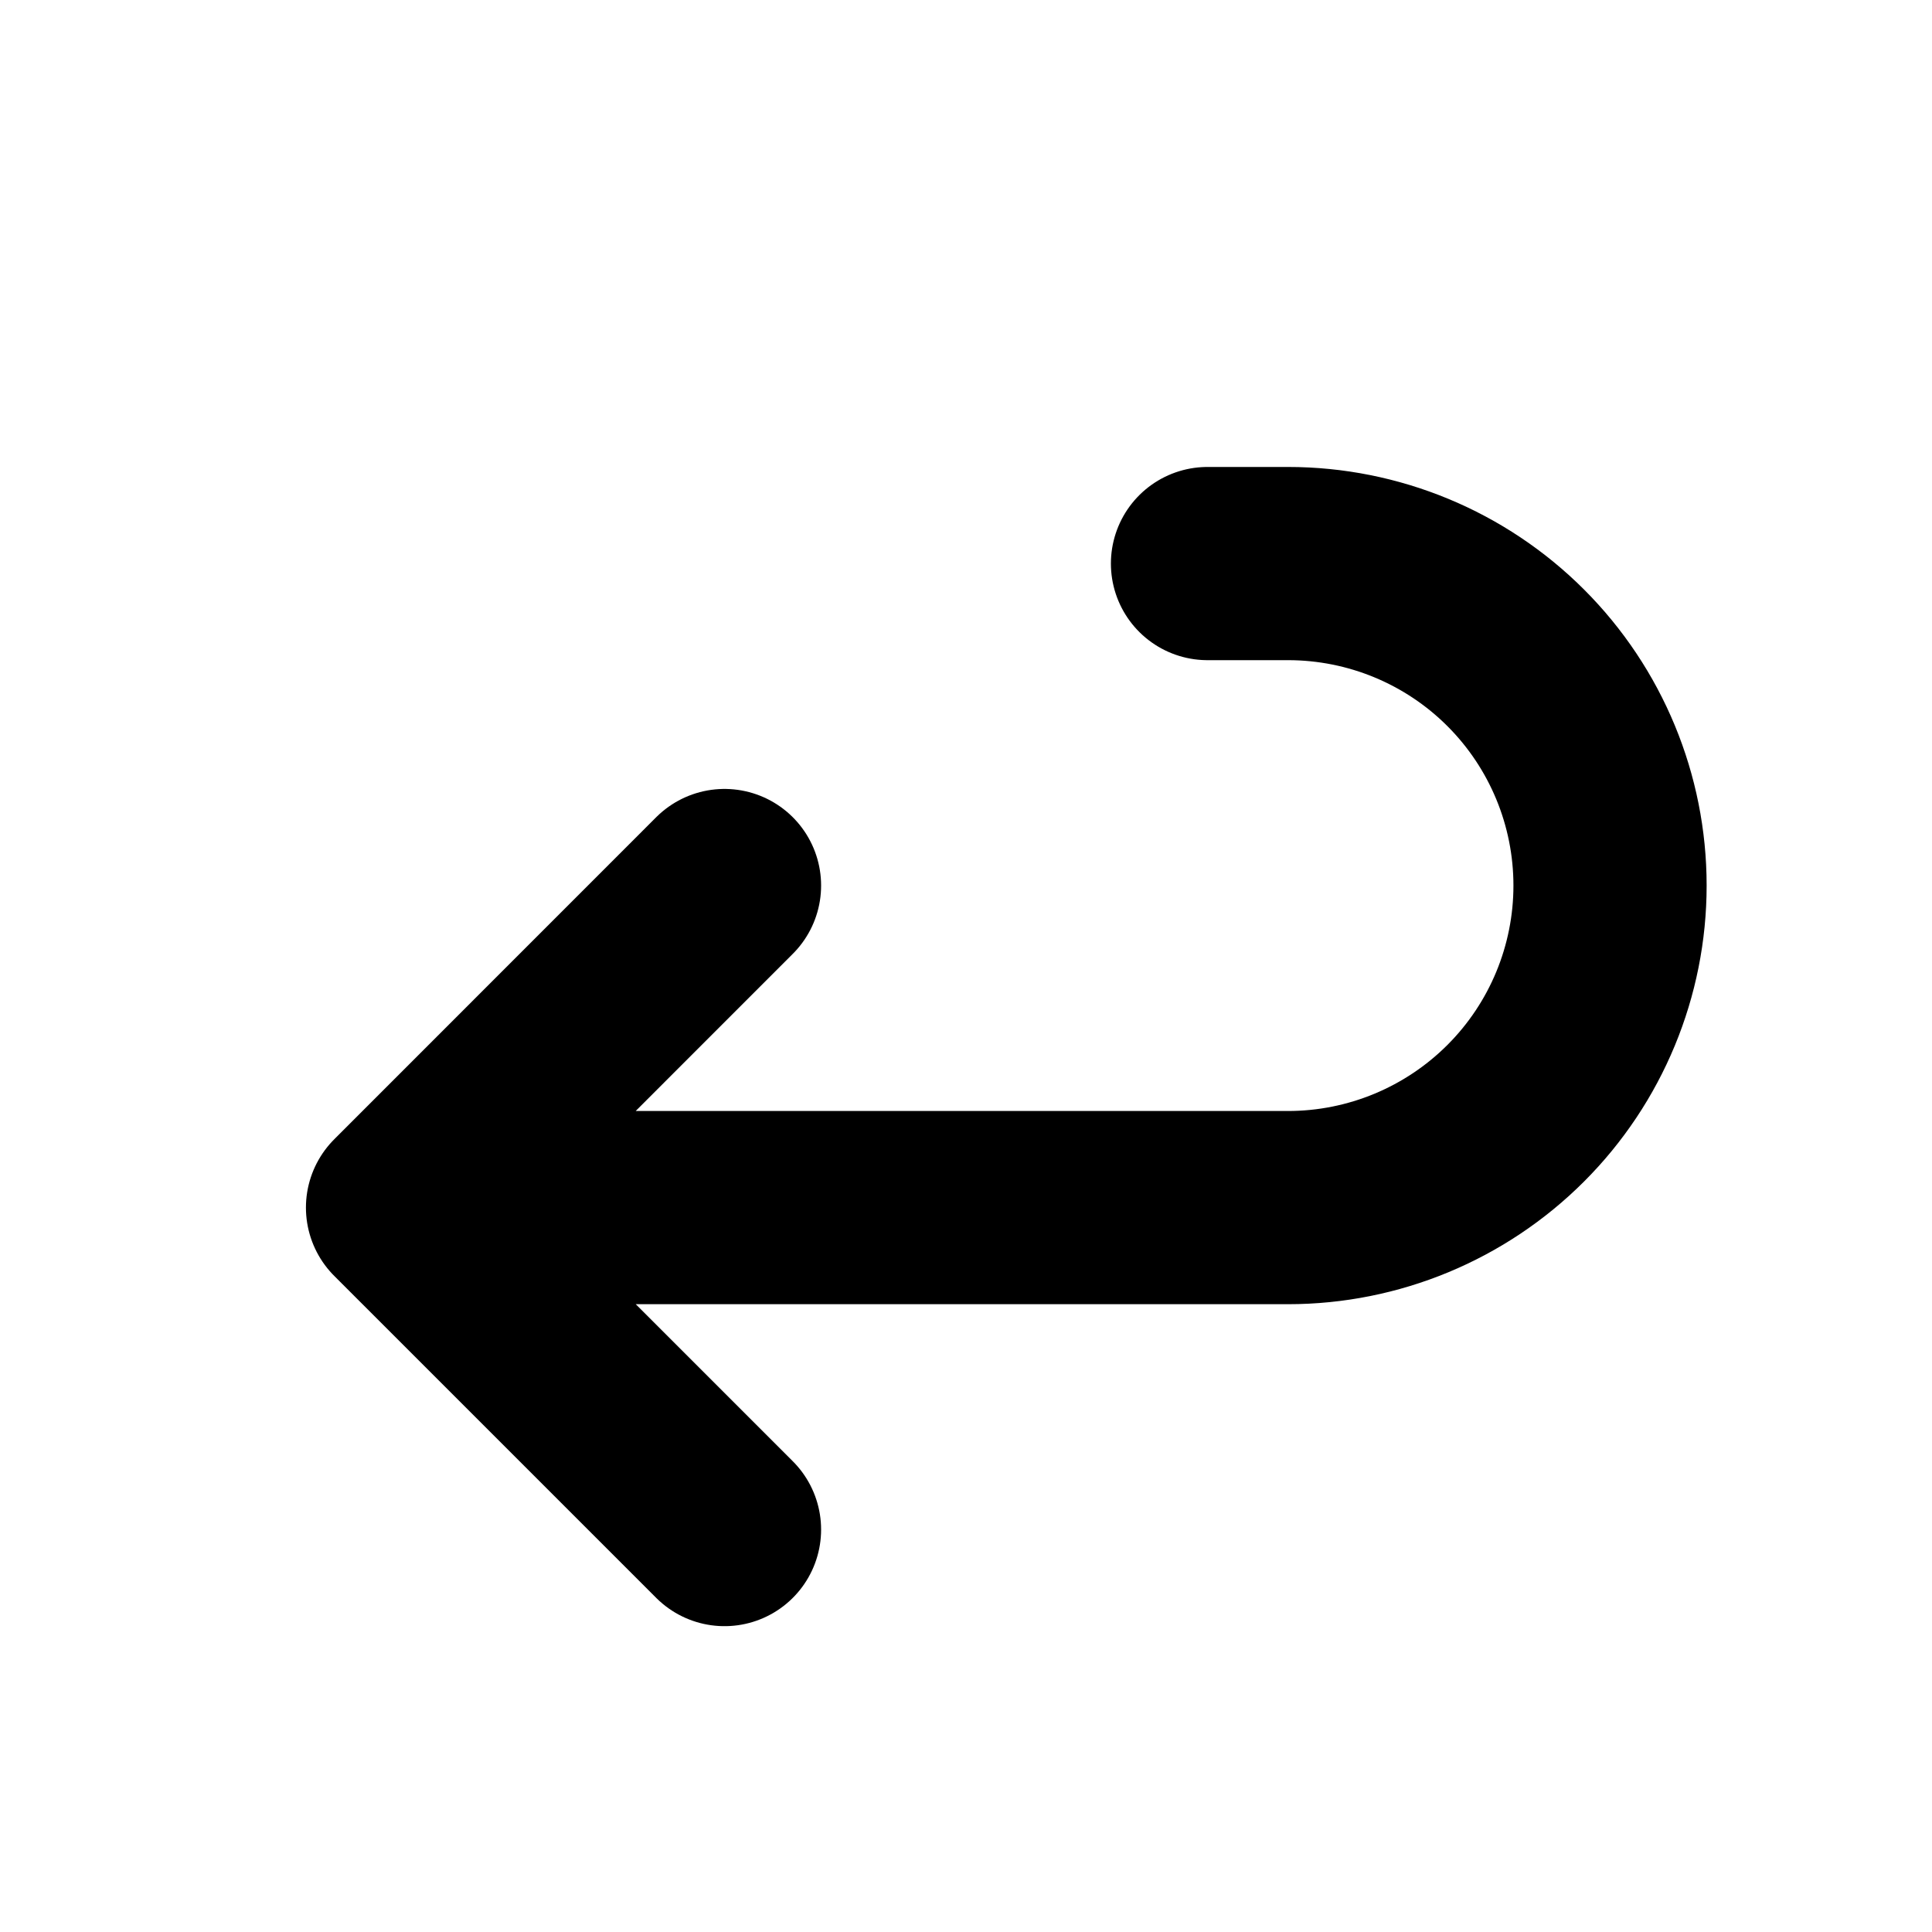
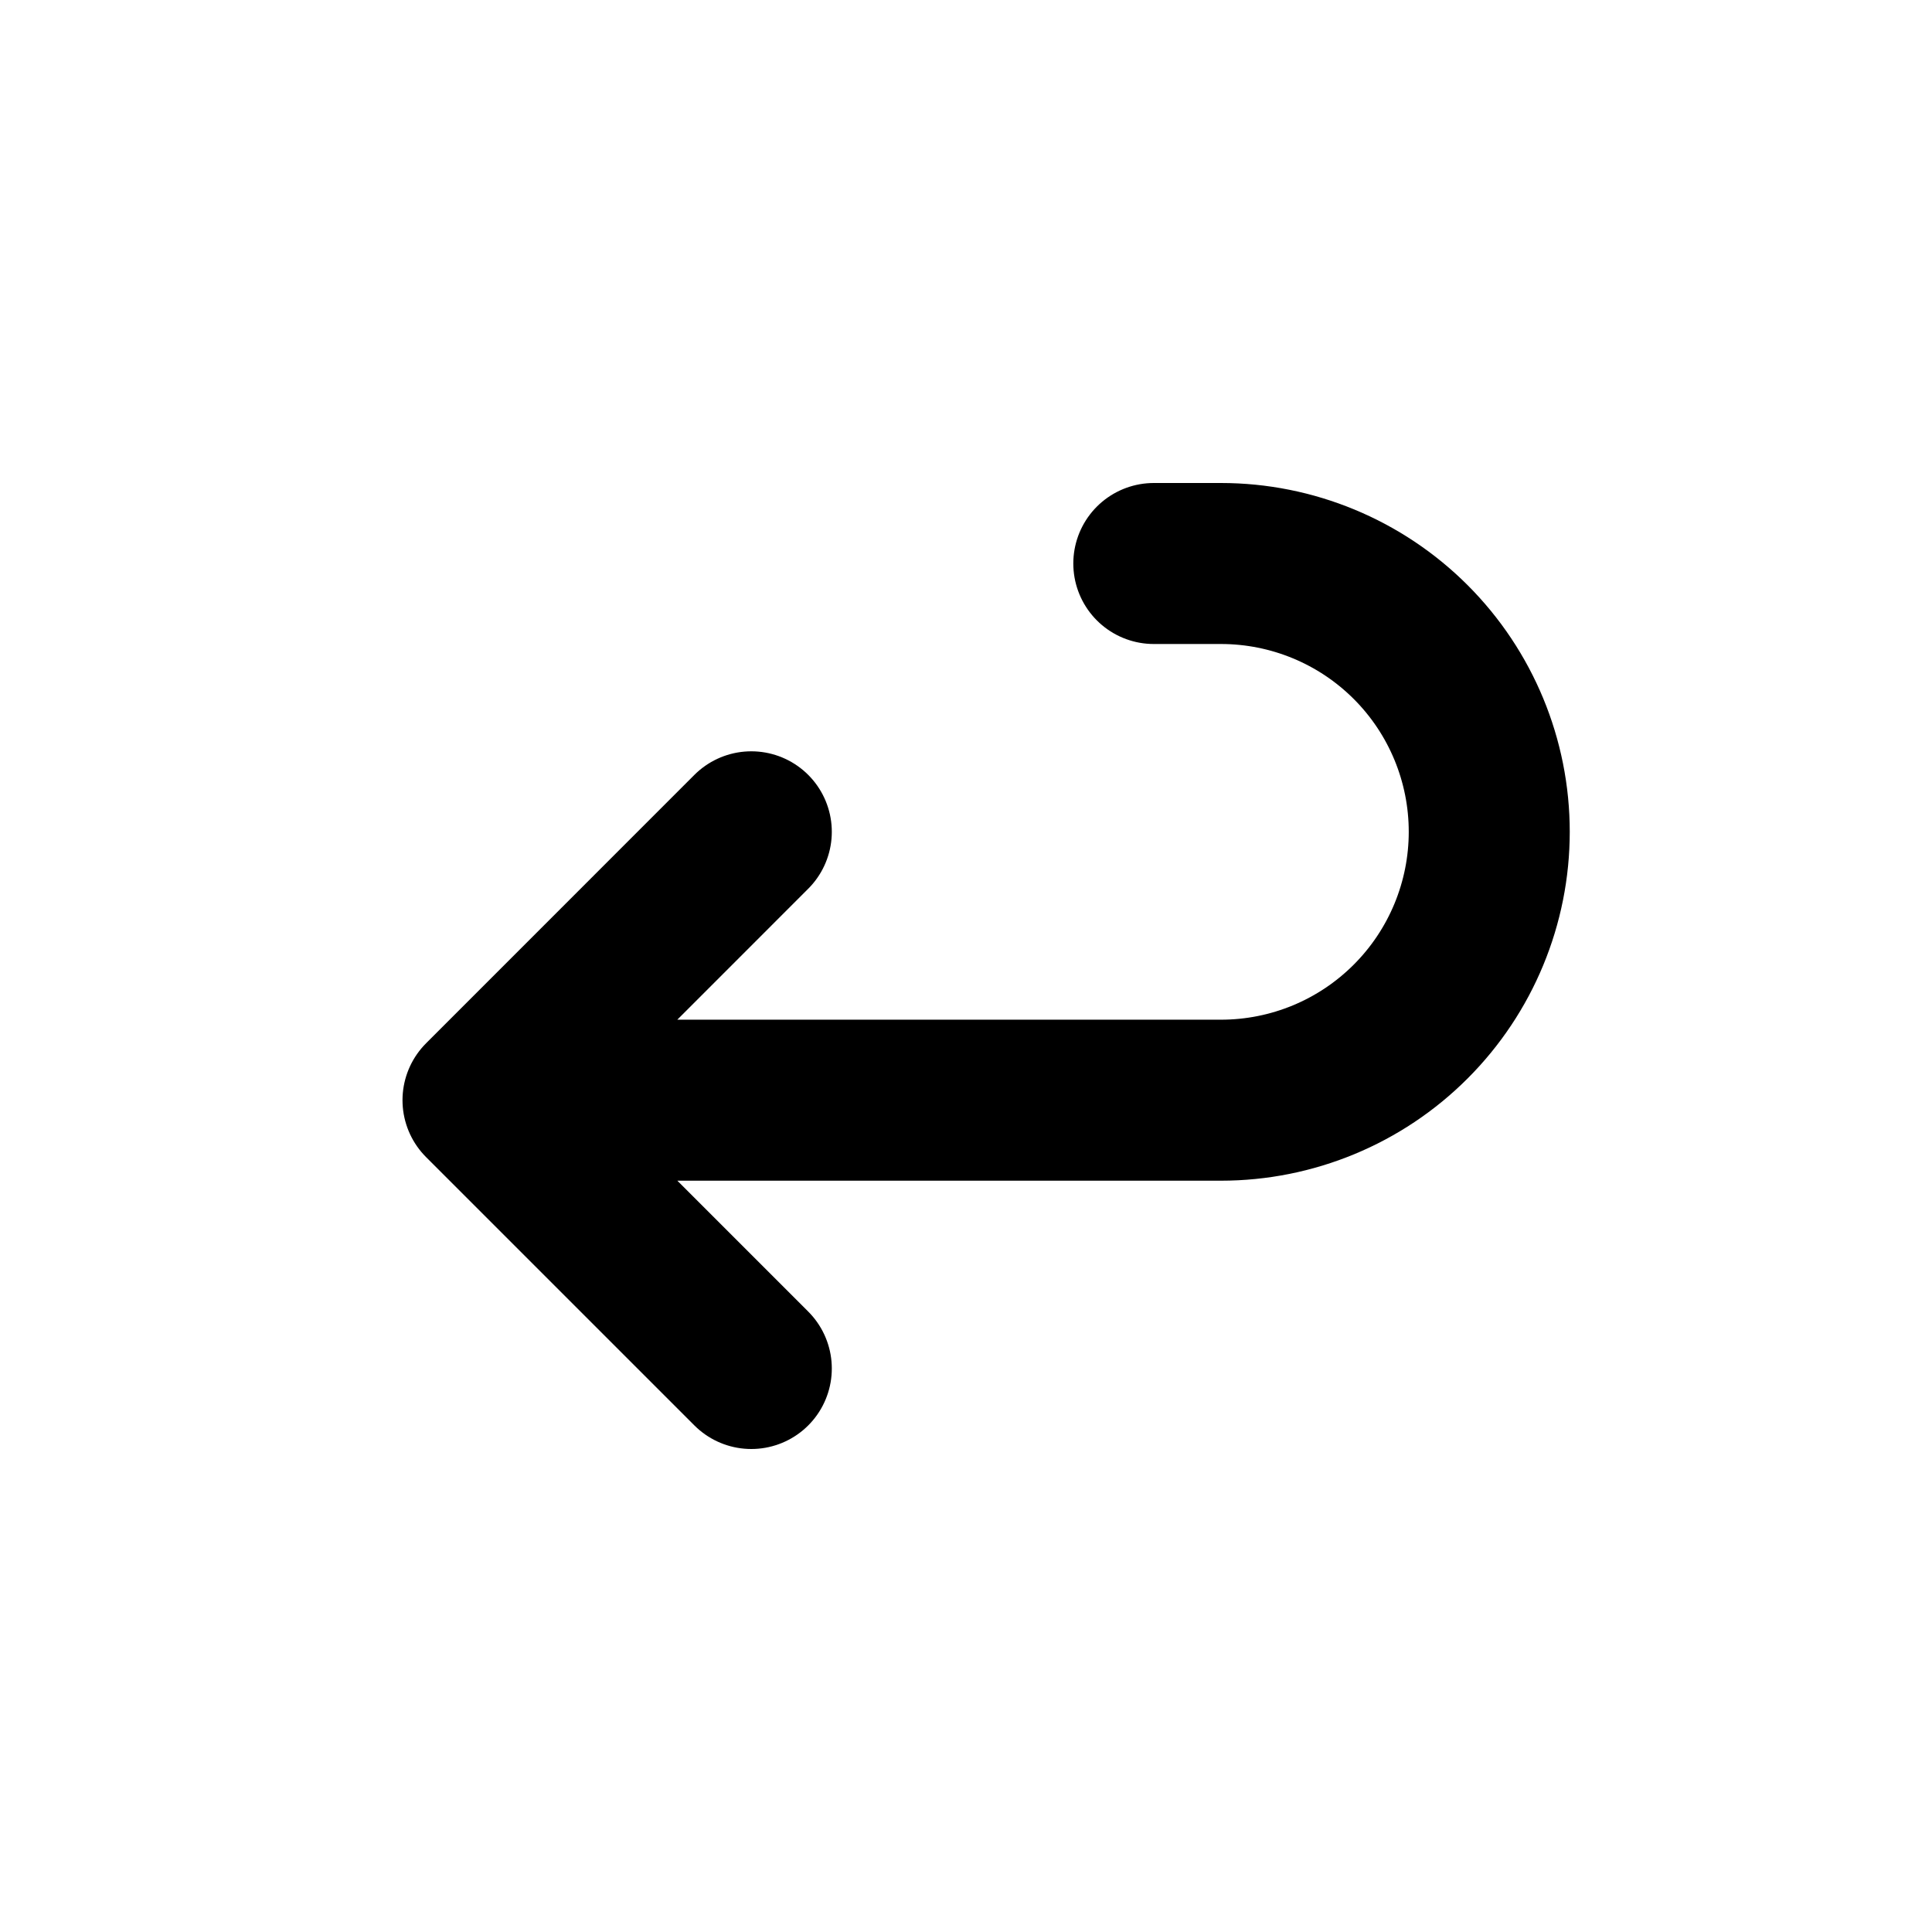
- <svg xmlns="http://www.w3.org/2000/svg" width="20" height="20" viewBox="0 0 20 20" fill="none">
-   <path d="M7.5 9.167L4.167 12.501M4.167 12.501L7.5 15.834M4.167 12.501H13.334C14.218 12.501 15.066 12.149 15.691 11.524C16.316 10.899 16.667 10.051 16.667 9.167C16.667 8.283 16.316 7.435 15.691 6.81C15.066 6.185 14.218 5.834 13.334 5.834H12.5" stroke="black" stroke-width="2" stroke-linecap="round" stroke-linejoin="round" />
+ <svg xmlns="http://www.w3.org/2000/svg" width="24" height="24" viewBox="0 0 24 24" fill="none">
+   <path d="M9.333 10.333L6 13.667M6 13.667L9.333 17M6 13.667H15.167C16.051 13.667 16.899 13.316 17.524 12.69C18.149 12.065 18.5 11.217 18.5 10.333C18.5 9.449 18.149 8.601 17.524 7.976C16.899 7.351 16.051 7 15.167 7H14.333" stroke="black" stroke-width="2" stroke-linecap="round" stroke-linejoin="round" />
</svg>
